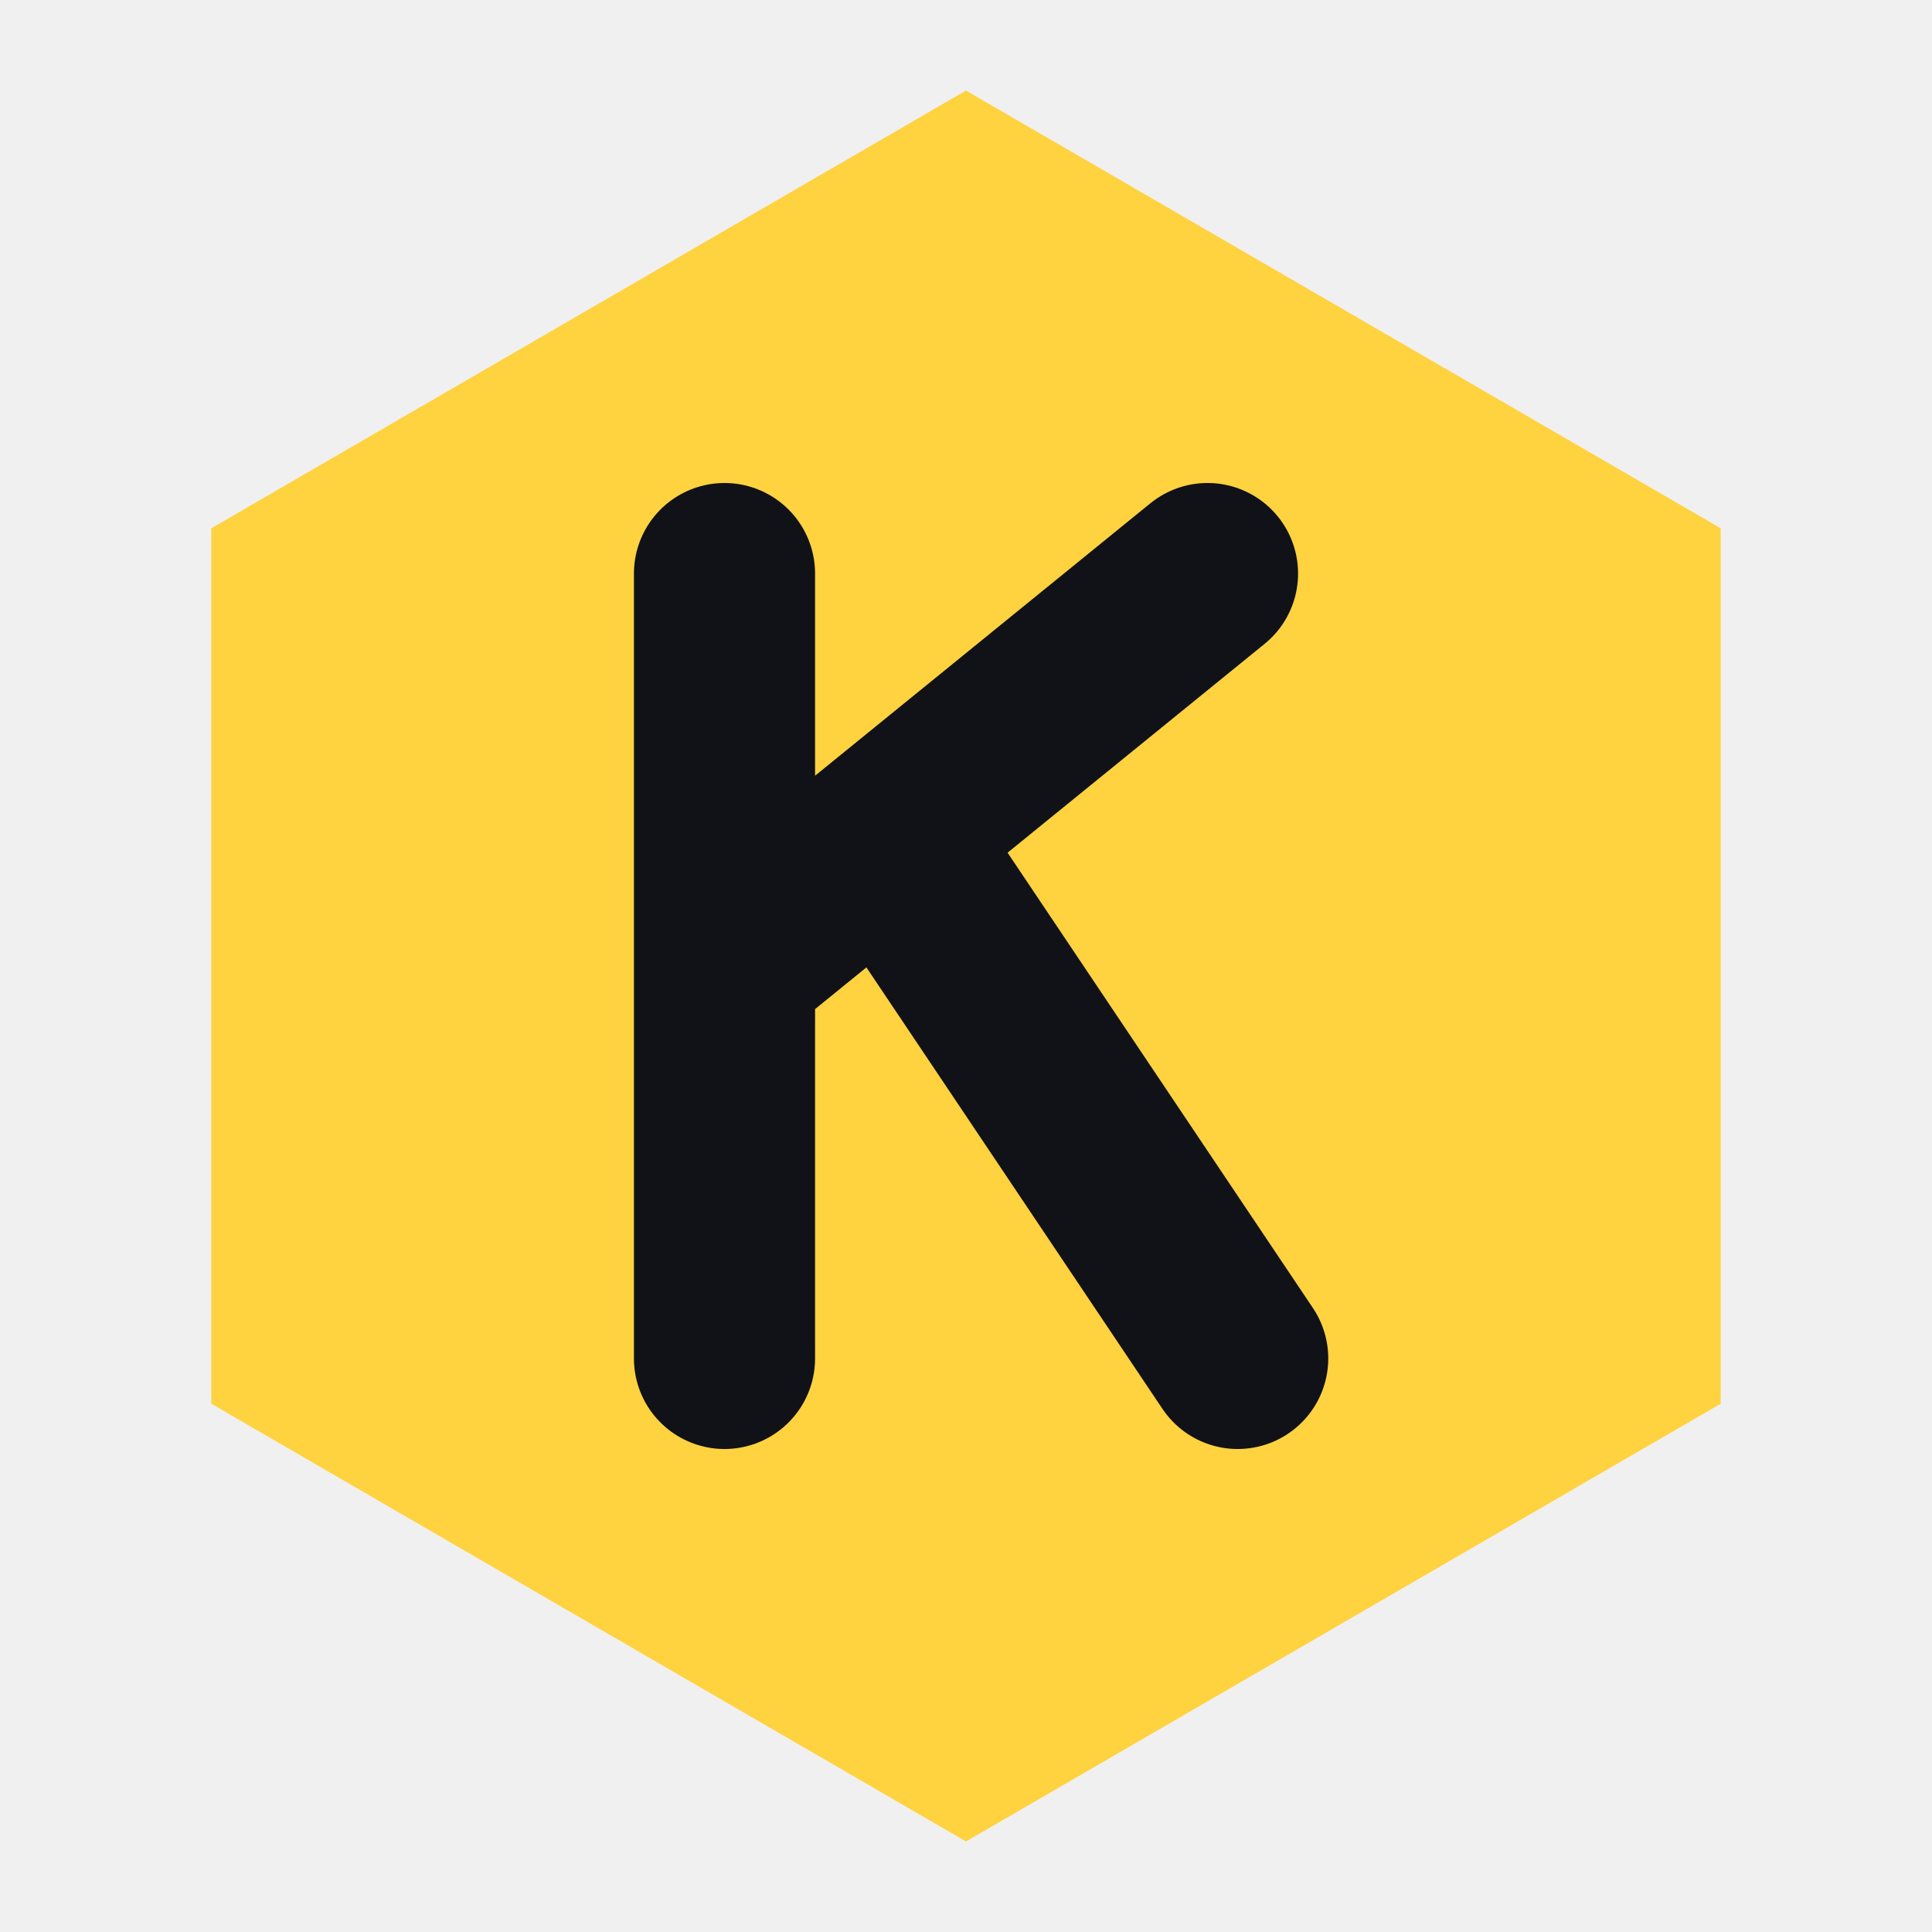
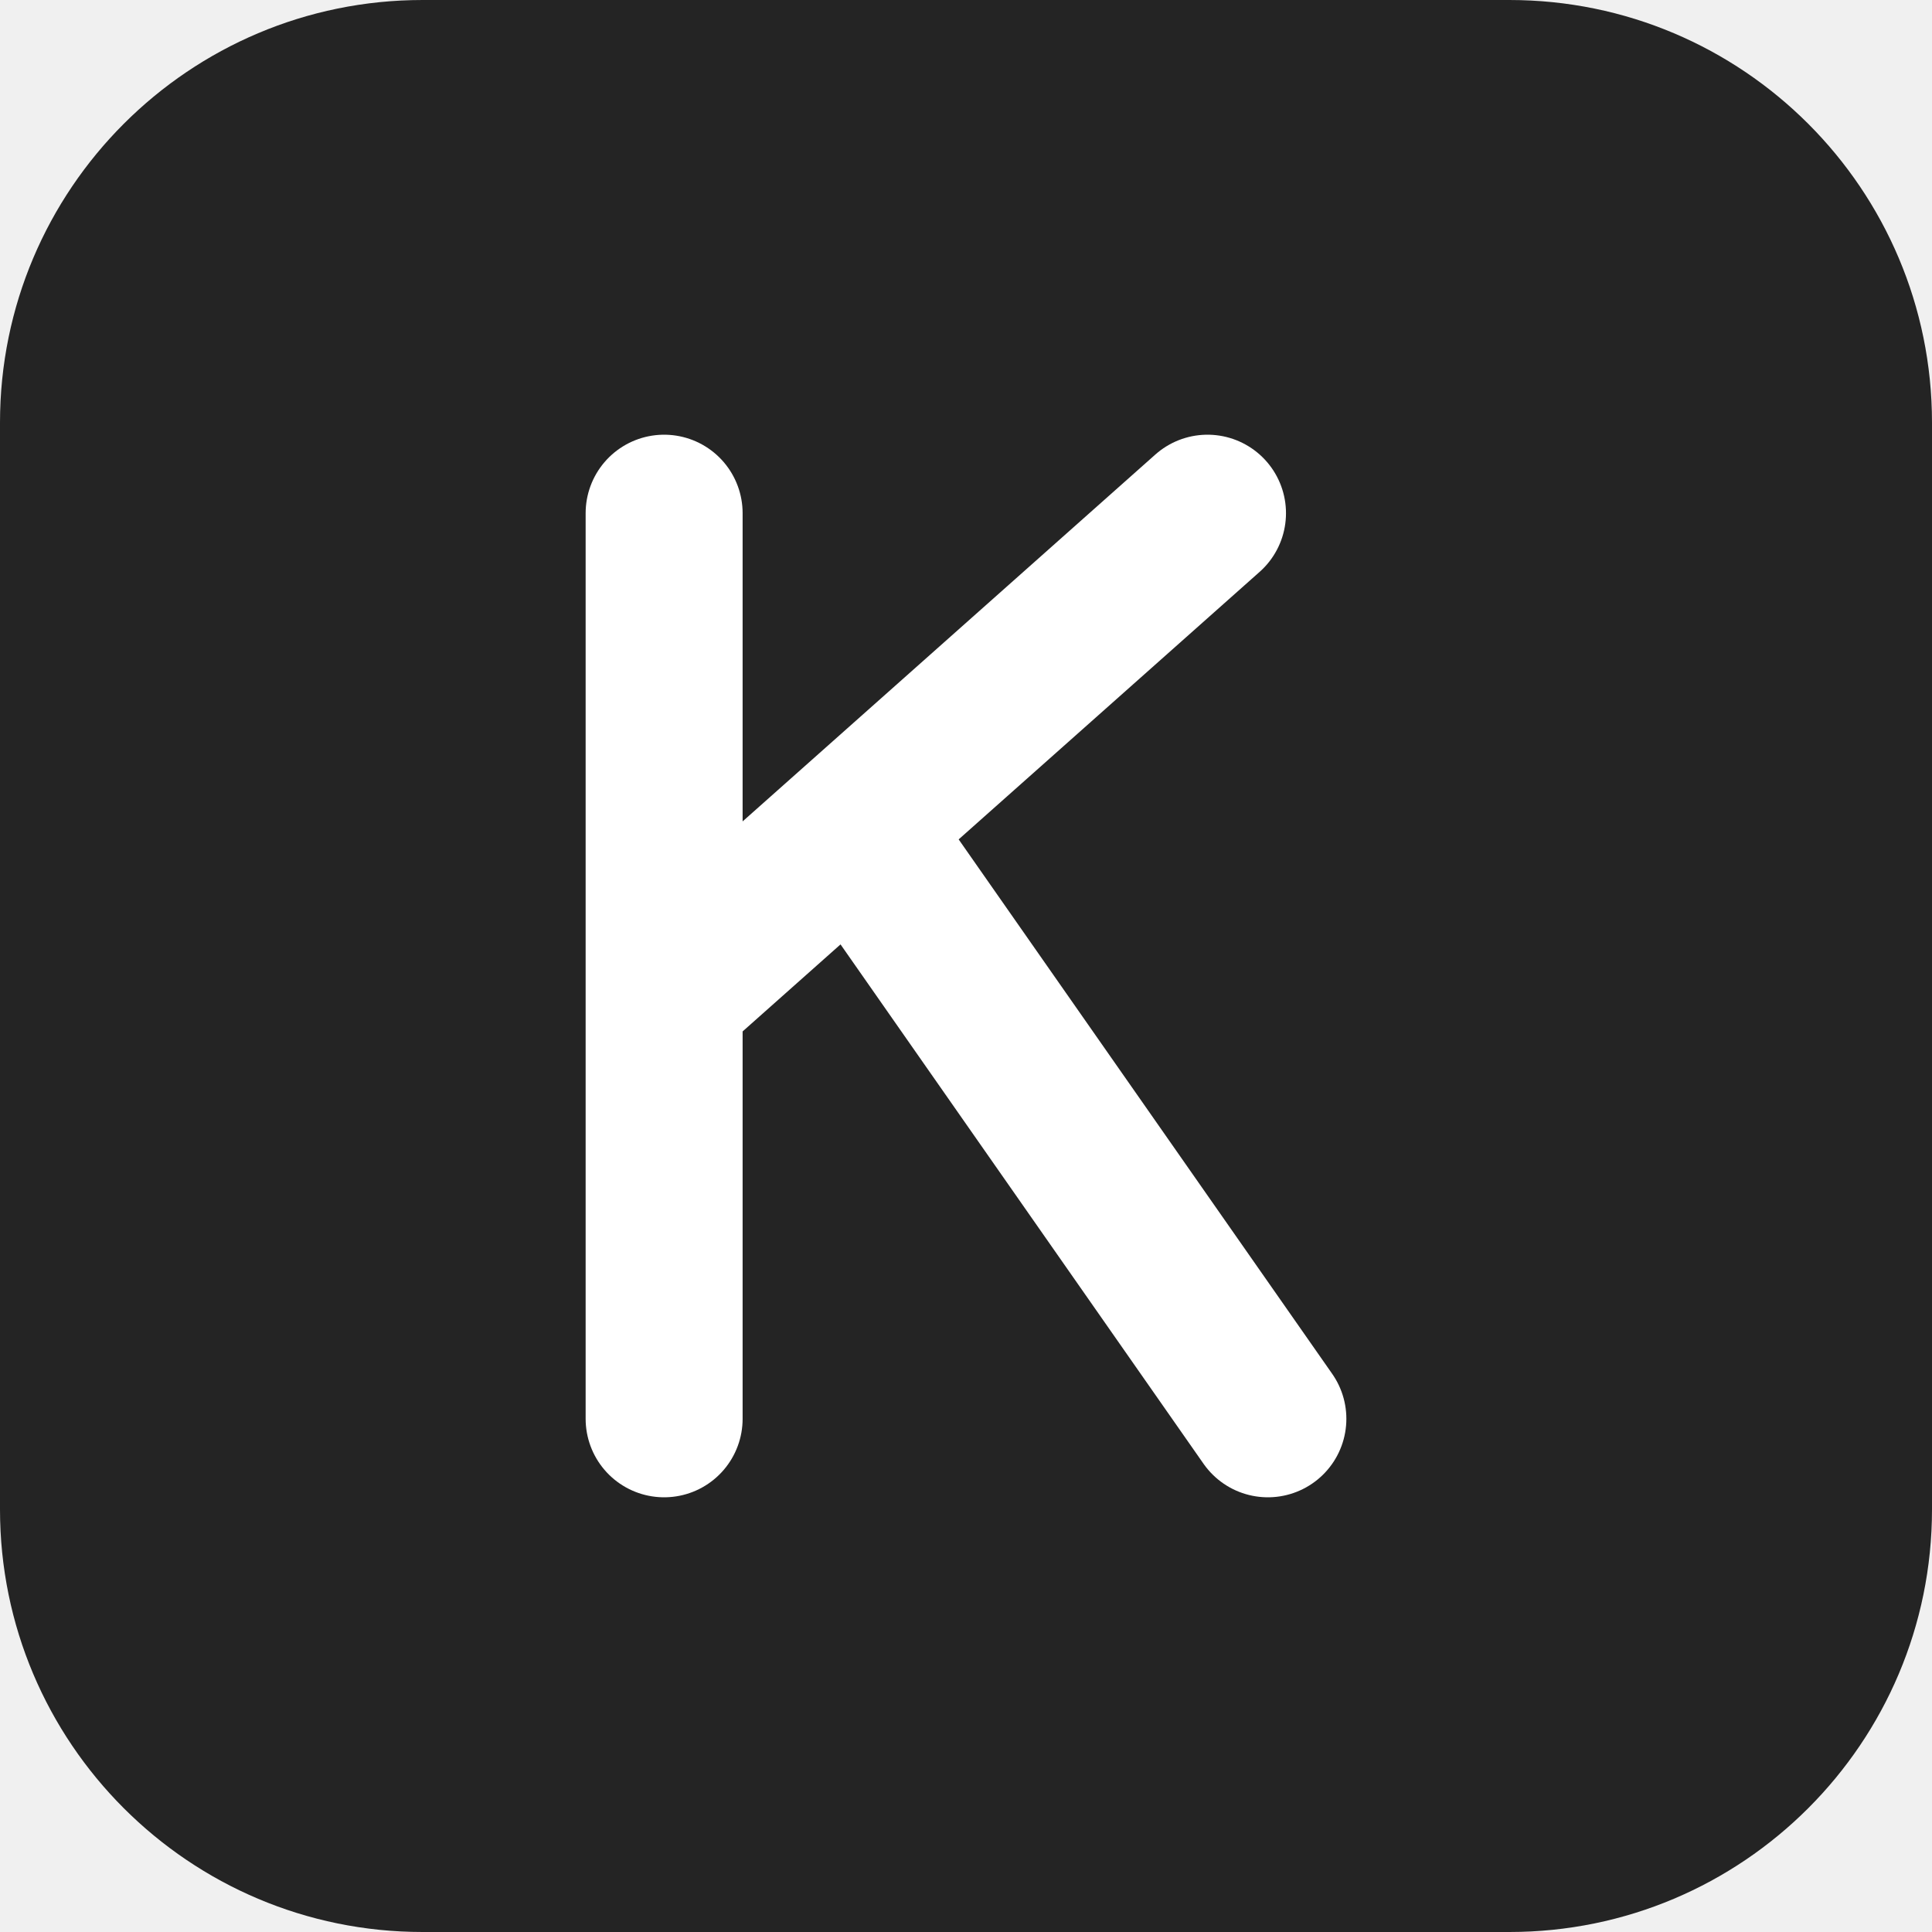
<svg xmlns="http://www.w3.org/2000/svg" viewBox="0 0 32 32">
-   <path fill="#ffd23f" d="M16 1.5 28.5 8.75v14.5L16 30.5 3.5 23.25V8.75z" />
-   <path fill="none" stroke="#101218" stroke-width="3" stroke-linecap="round" stroke-linejoin="round" d="M12 9.5v13M12 16l8-6.5M14.8 14l5.7 8.5" />
+   <rect width="32" height="32" rx="7" fill="#242424" />
+   <path fill="none" stroke="#fff" stroke-width="2.6" stroke-linecap="round" stroke-linejoin="round" d="M11 8.5v15M11 16.5l9-8M14.5 14.2 21 23.5" />
</svg>
